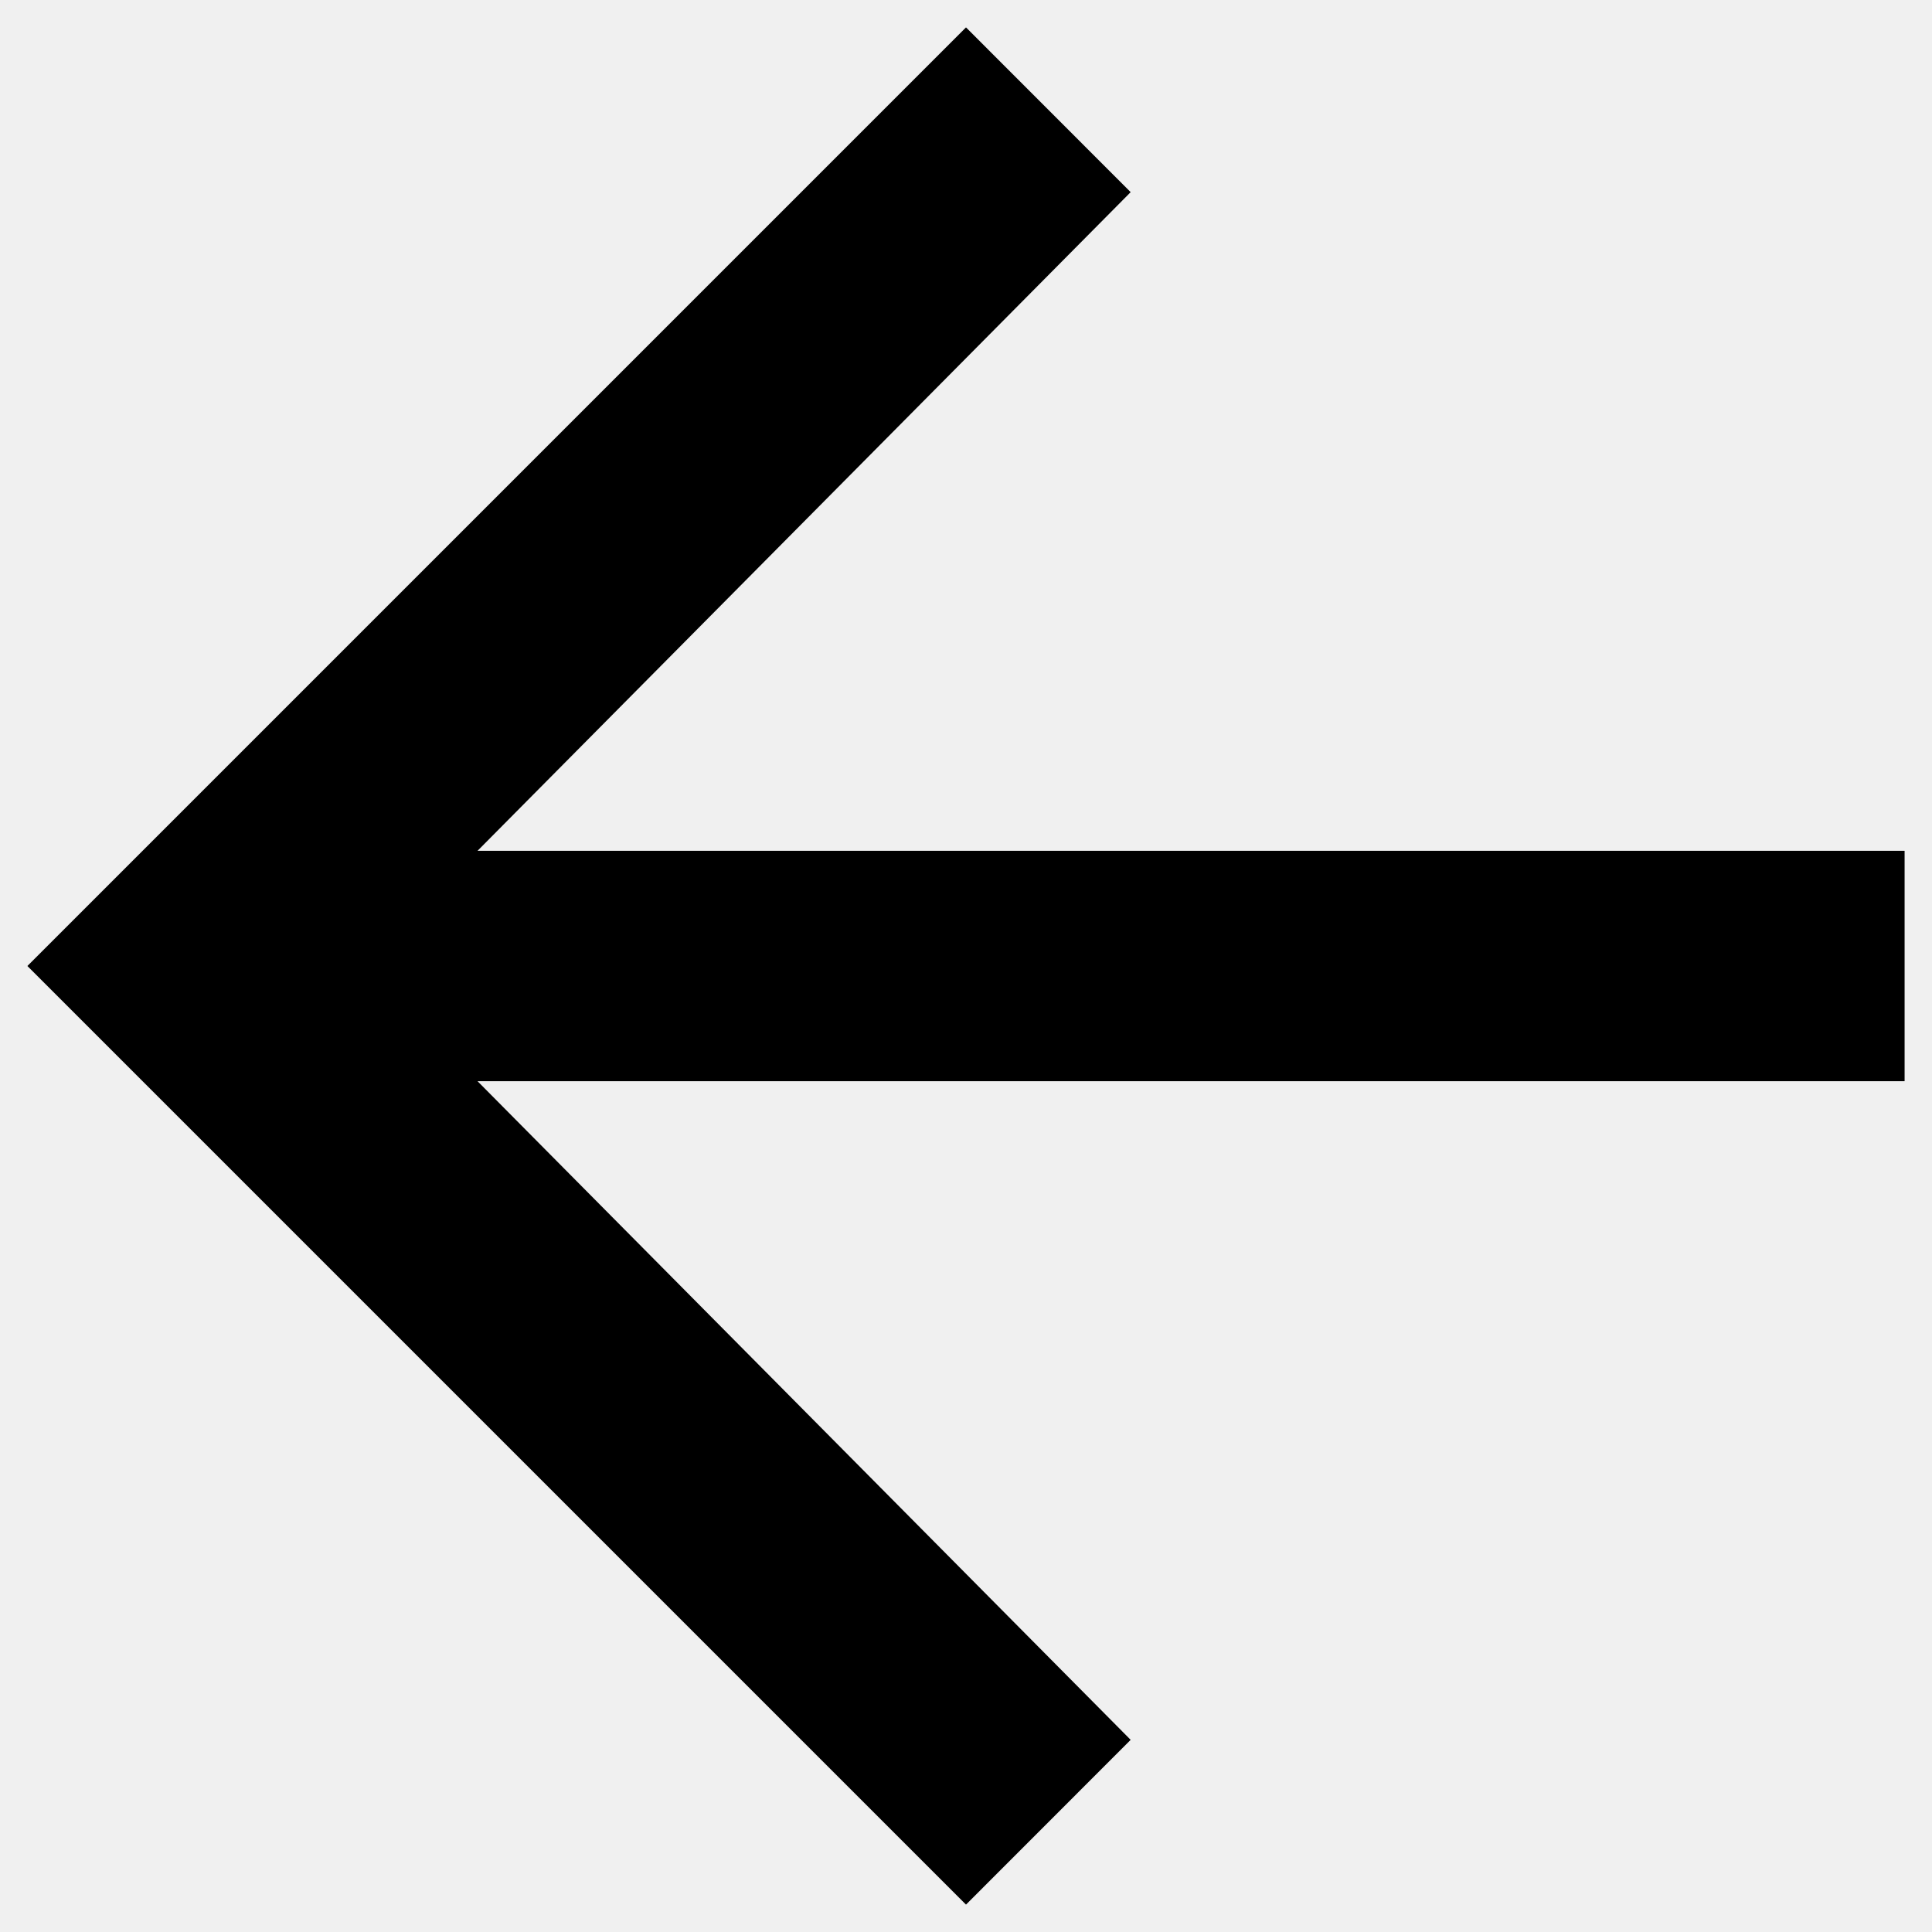
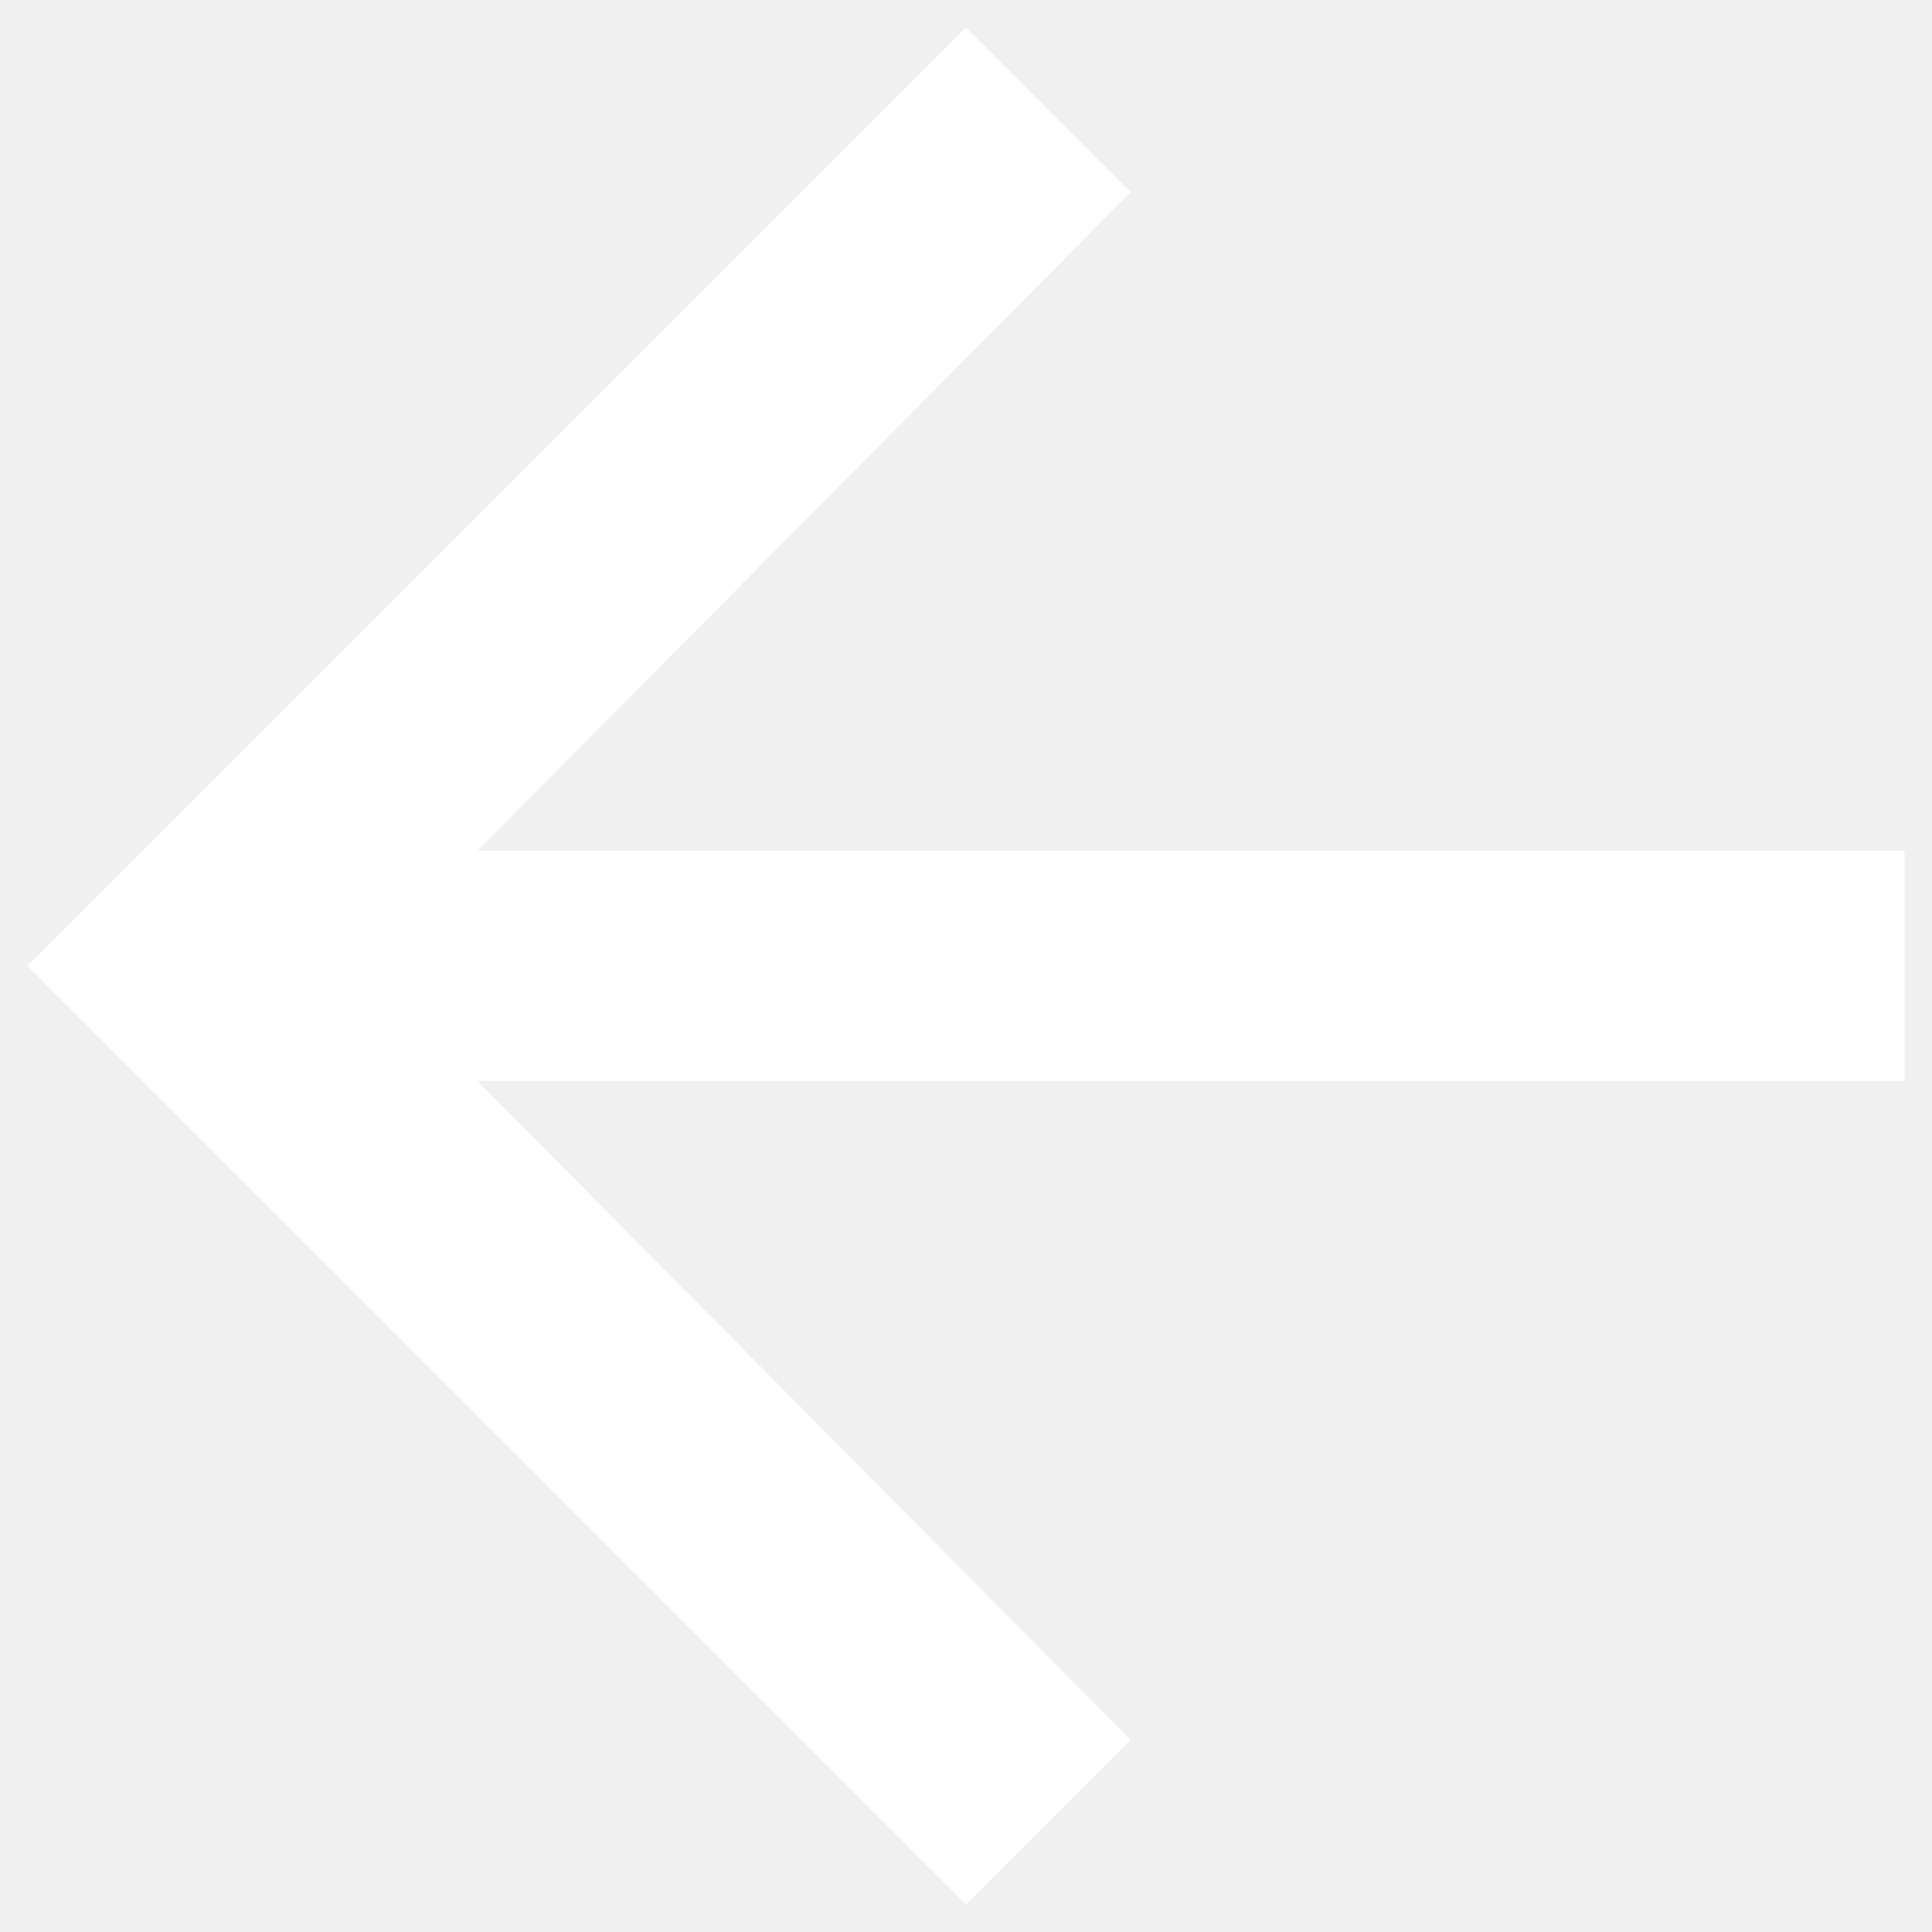
<svg xmlns="http://www.w3.org/2000/svg" width="22" height="22" viewBox="0 0 22 22" fill="none">
-   <path d="M21.688 9.688V12.312H5.438L12.875 19.812L11 21.688L0.312 11L11 0.312L12.875 2.188L5.438 9.688H21.688Z" fill="black" />
+   <path d="M21.688 9.688V12.312H5.438L12.875 19.812L11 21.688L0.312 11L11 0.312L12.875 2.188L5.438 9.688H21.688Z" fill="white" />
</svg>
